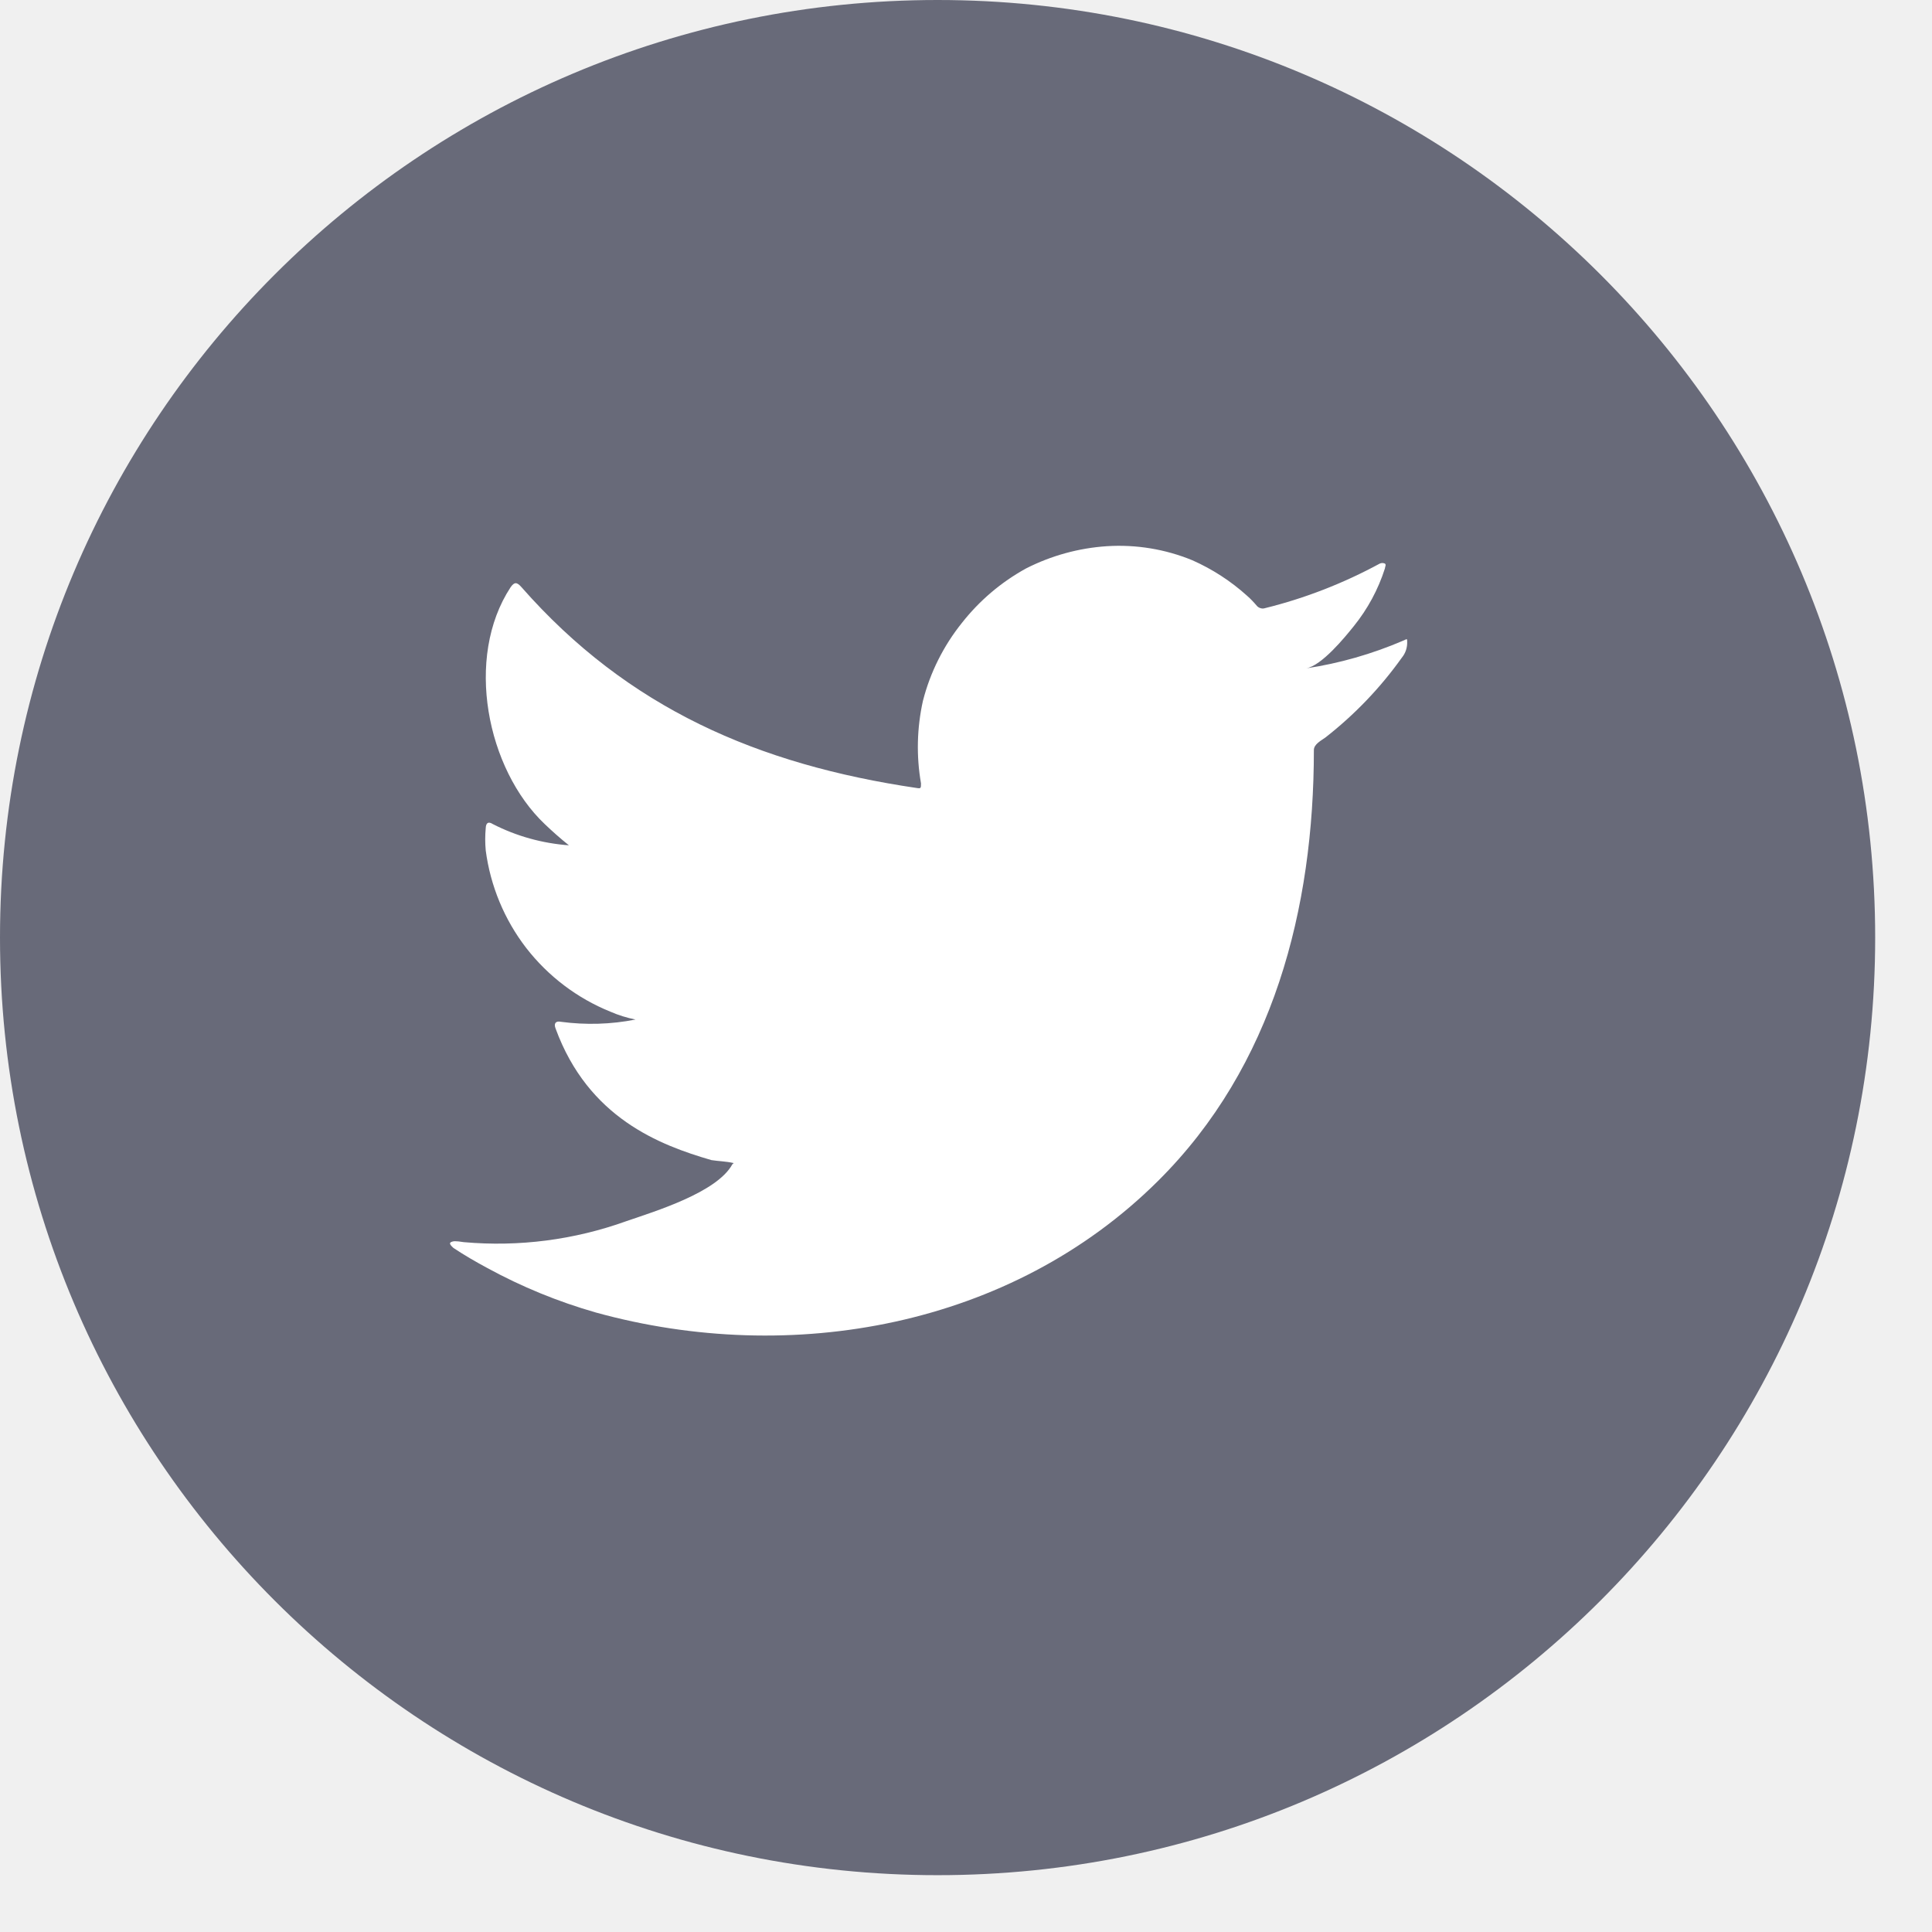
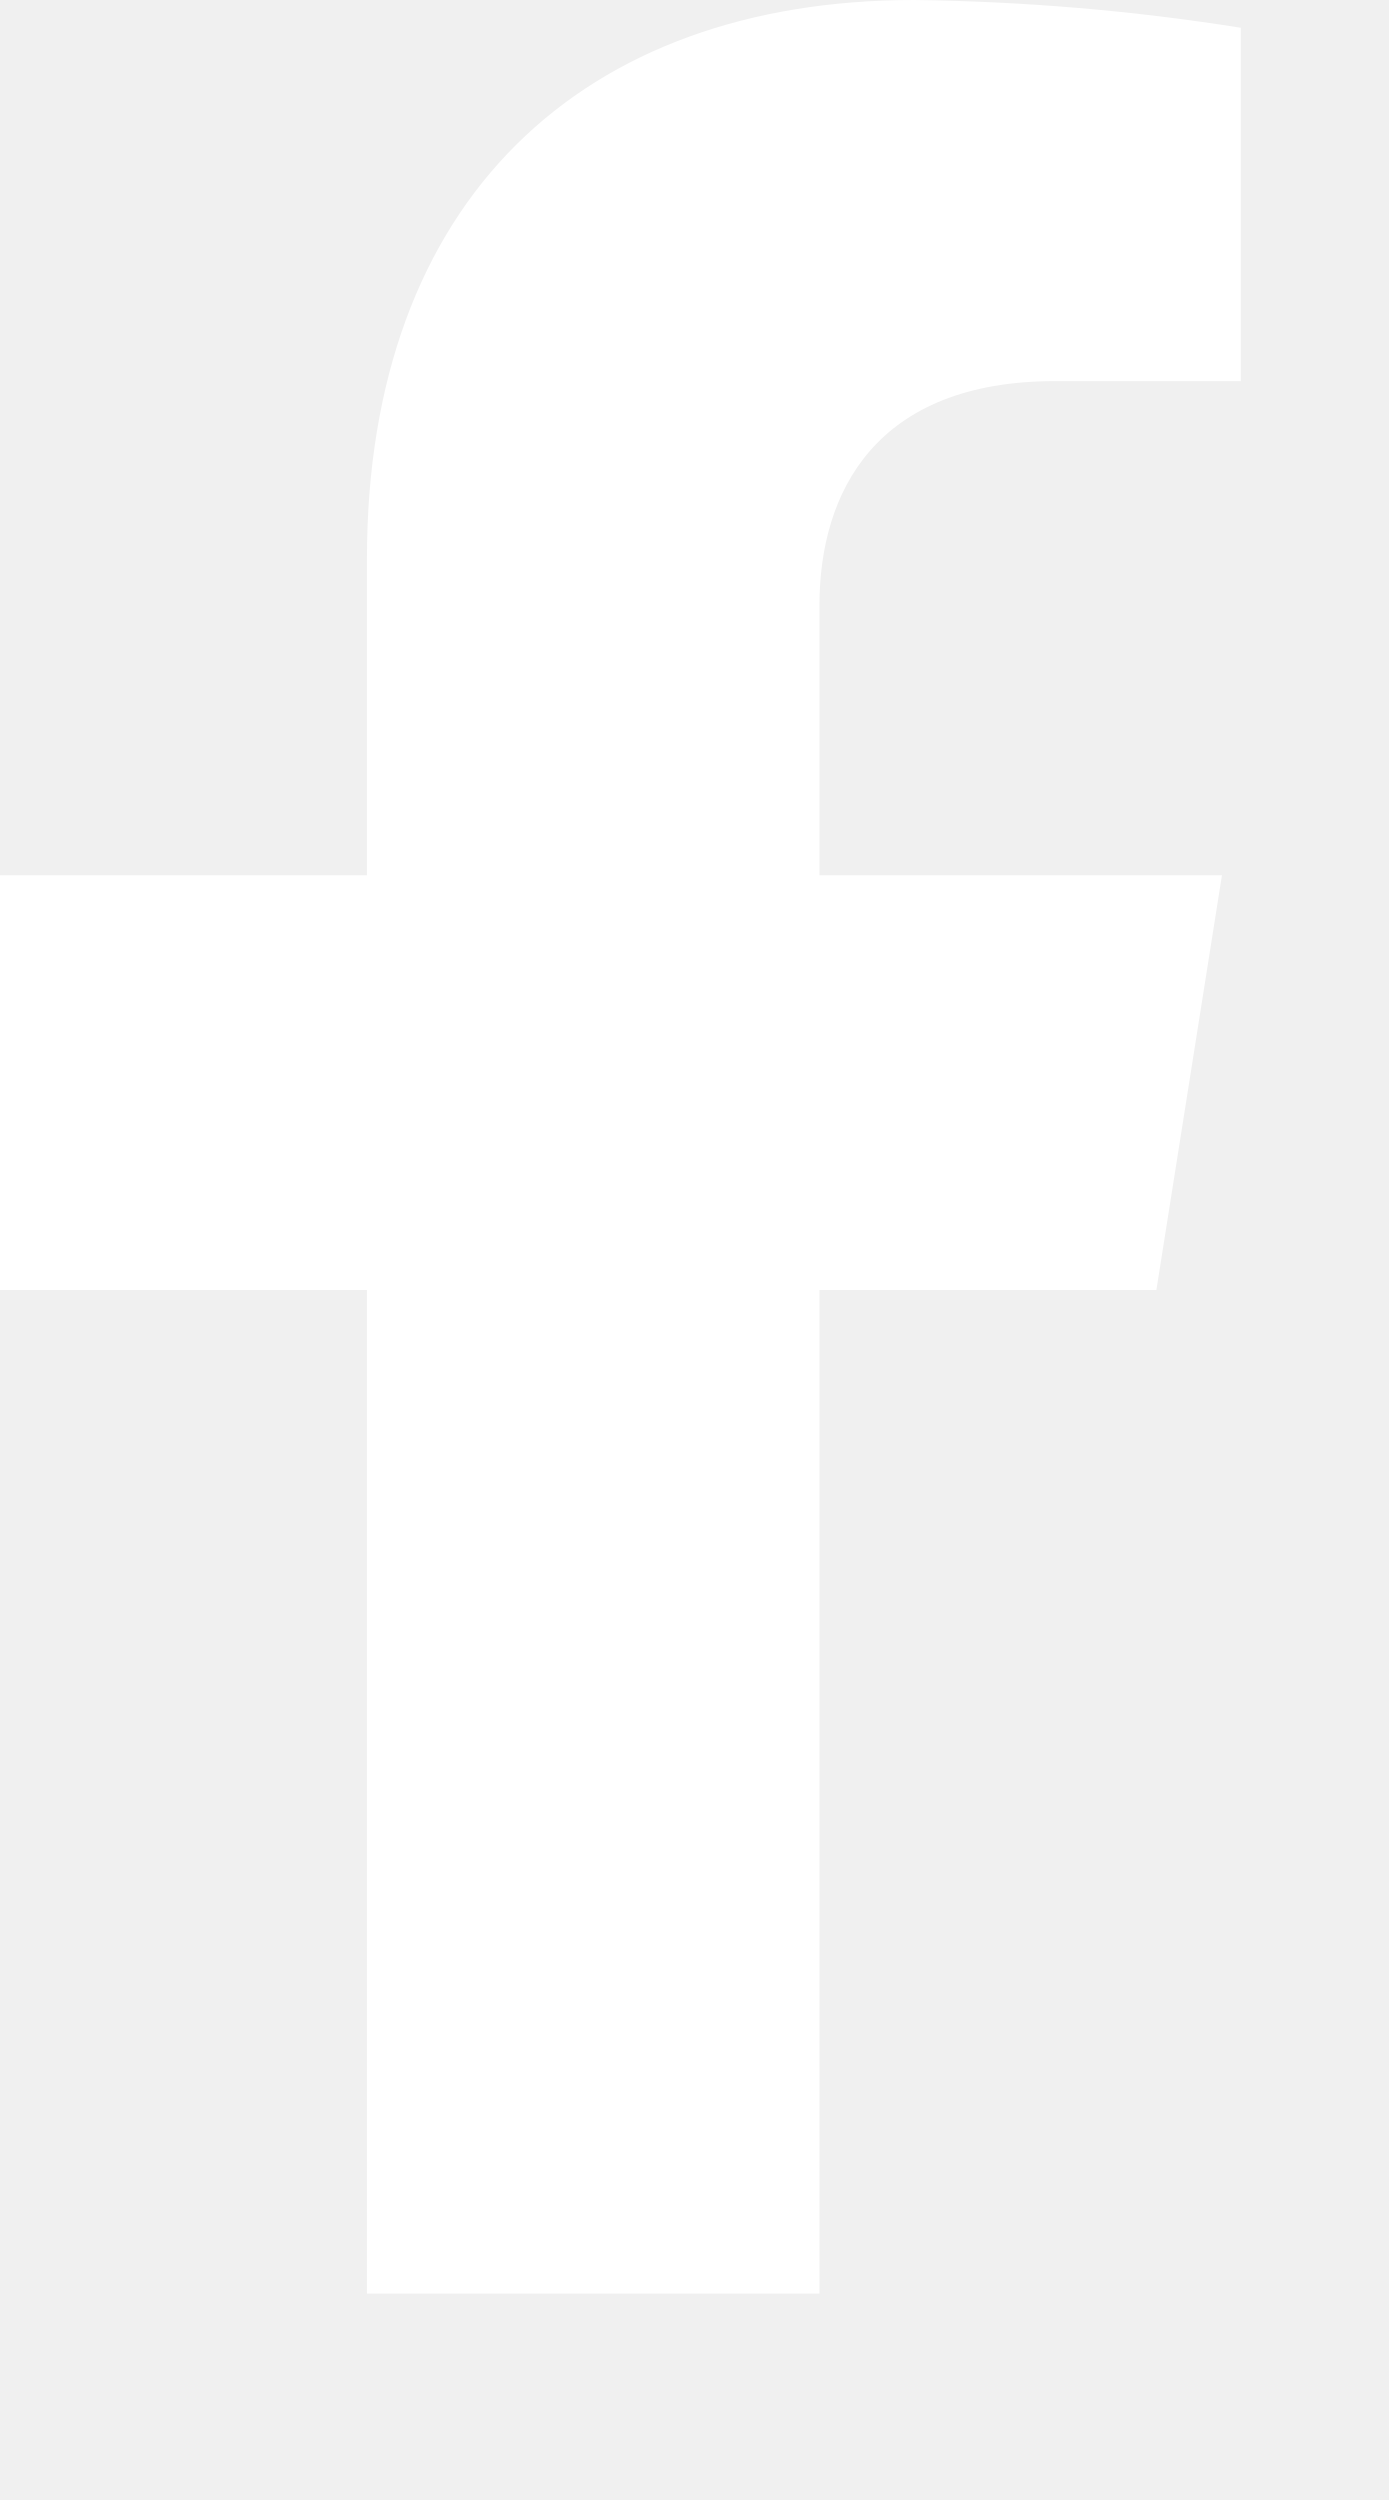
- <svg xmlns="http://www.w3.org/2000/svg" width="17" height="17" viewBox="0 0 17 17" fill="none">
-   <path d="M0 8.25C0 3.694 3.694 0 8.25 0C12.806 0 16.5 3.694 16.5 8.25C16.5 12.806 12.806 16.5 8.25 16.5C3.694 16.5 0 12.806 0 8.25Z" fill="#686A79" />
-   <path d="M12.345 5.638C12.072 5.755 11.786 5.837 11.493 5.881C11.63 5.857 11.832 5.61 11.912 5.51C12.034 5.359 12.127 5.187 12.186 5.002C12.186 4.989 12.2 4.969 12.186 4.959C12.179 4.956 12.171 4.954 12.164 4.954C12.156 4.954 12.148 4.956 12.141 4.959C11.822 5.132 11.484 5.264 11.132 5.351C11.12 5.355 11.107 5.356 11.094 5.352C11.082 5.349 11.071 5.343 11.062 5.334C11.034 5.301 11.005 5.27 10.973 5.242C10.83 5.113 10.668 5.008 10.492 4.93C10.254 4.832 9.997 4.79 9.741 4.806C9.493 4.822 9.25 4.889 9.028 5.002C8.81 5.122 8.618 5.285 8.464 5.481C8.302 5.683 8.185 5.917 8.121 6.167C8.068 6.406 8.062 6.652 8.104 6.893C8.104 6.934 8.104 6.94 8.068 6.934C6.671 6.728 5.525 6.232 4.589 5.167C4.548 5.12 4.526 5.12 4.493 5.167C4.086 5.787 4.283 6.767 4.793 7.251C4.861 7.316 4.932 7.379 5.006 7.438C4.773 7.421 4.545 7.358 4.336 7.251C4.297 7.226 4.276 7.24 4.274 7.287C4.268 7.352 4.268 7.418 4.274 7.483C4.315 7.795 4.438 8.092 4.63 8.341C4.823 8.59 5.079 8.784 5.371 8.902C5.442 8.933 5.516 8.956 5.592 8.971C5.376 9.014 5.154 9.02 4.936 8.991C4.889 8.981 4.871 9.006 4.889 9.051C5.177 9.836 5.802 10.075 6.26 10.208C6.323 10.218 6.385 10.218 6.456 10.234C6.456 10.234 6.456 10.234 6.444 10.245C6.309 10.493 5.762 10.659 5.512 10.745C5.054 10.91 4.566 10.973 4.082 10.93C4.005 10.918 3.988 10.92 3.968 10.93C3.948 10.94 3.968 10.961 3.99 10.981C4.088 11.046 4.185 11.102 4.287 11.157C4.591 11.323 4.911 11.454 5.243 11.549C6.963 12.024 8.899 11.675 10.19 10.391C11.205 9.383 11.561 7.993 11.561 6.6C11.561 6.548 11.626 6.516 11.663 6.489C11.92 6.288 12.146 6.052 12.335 5.787C12.368 5.747 12.384 5.697 12.382 5.646C12.382 5.616 12.382 5.622 12.345 5.638Z" fill="white" />
+ <svg xmlns="http://www.w3.org/2000/svg" width="5" height="9" viewBox="0 0 5 9" fill="none">
+   <path d="M4.163 4.644L4.399 3.151H2.95V2.18C2.95 1.771 3.153 1.372 3.799 1.372H4.467V0.1C4.078 0.038 3.685 0.005 3.291 0C2.099 0 1.321 0.717 1.321 2.012V3.151H0V4.644H1.321V8.257H2.95V4.644H4.163Z" fill="white" />
</svg>
